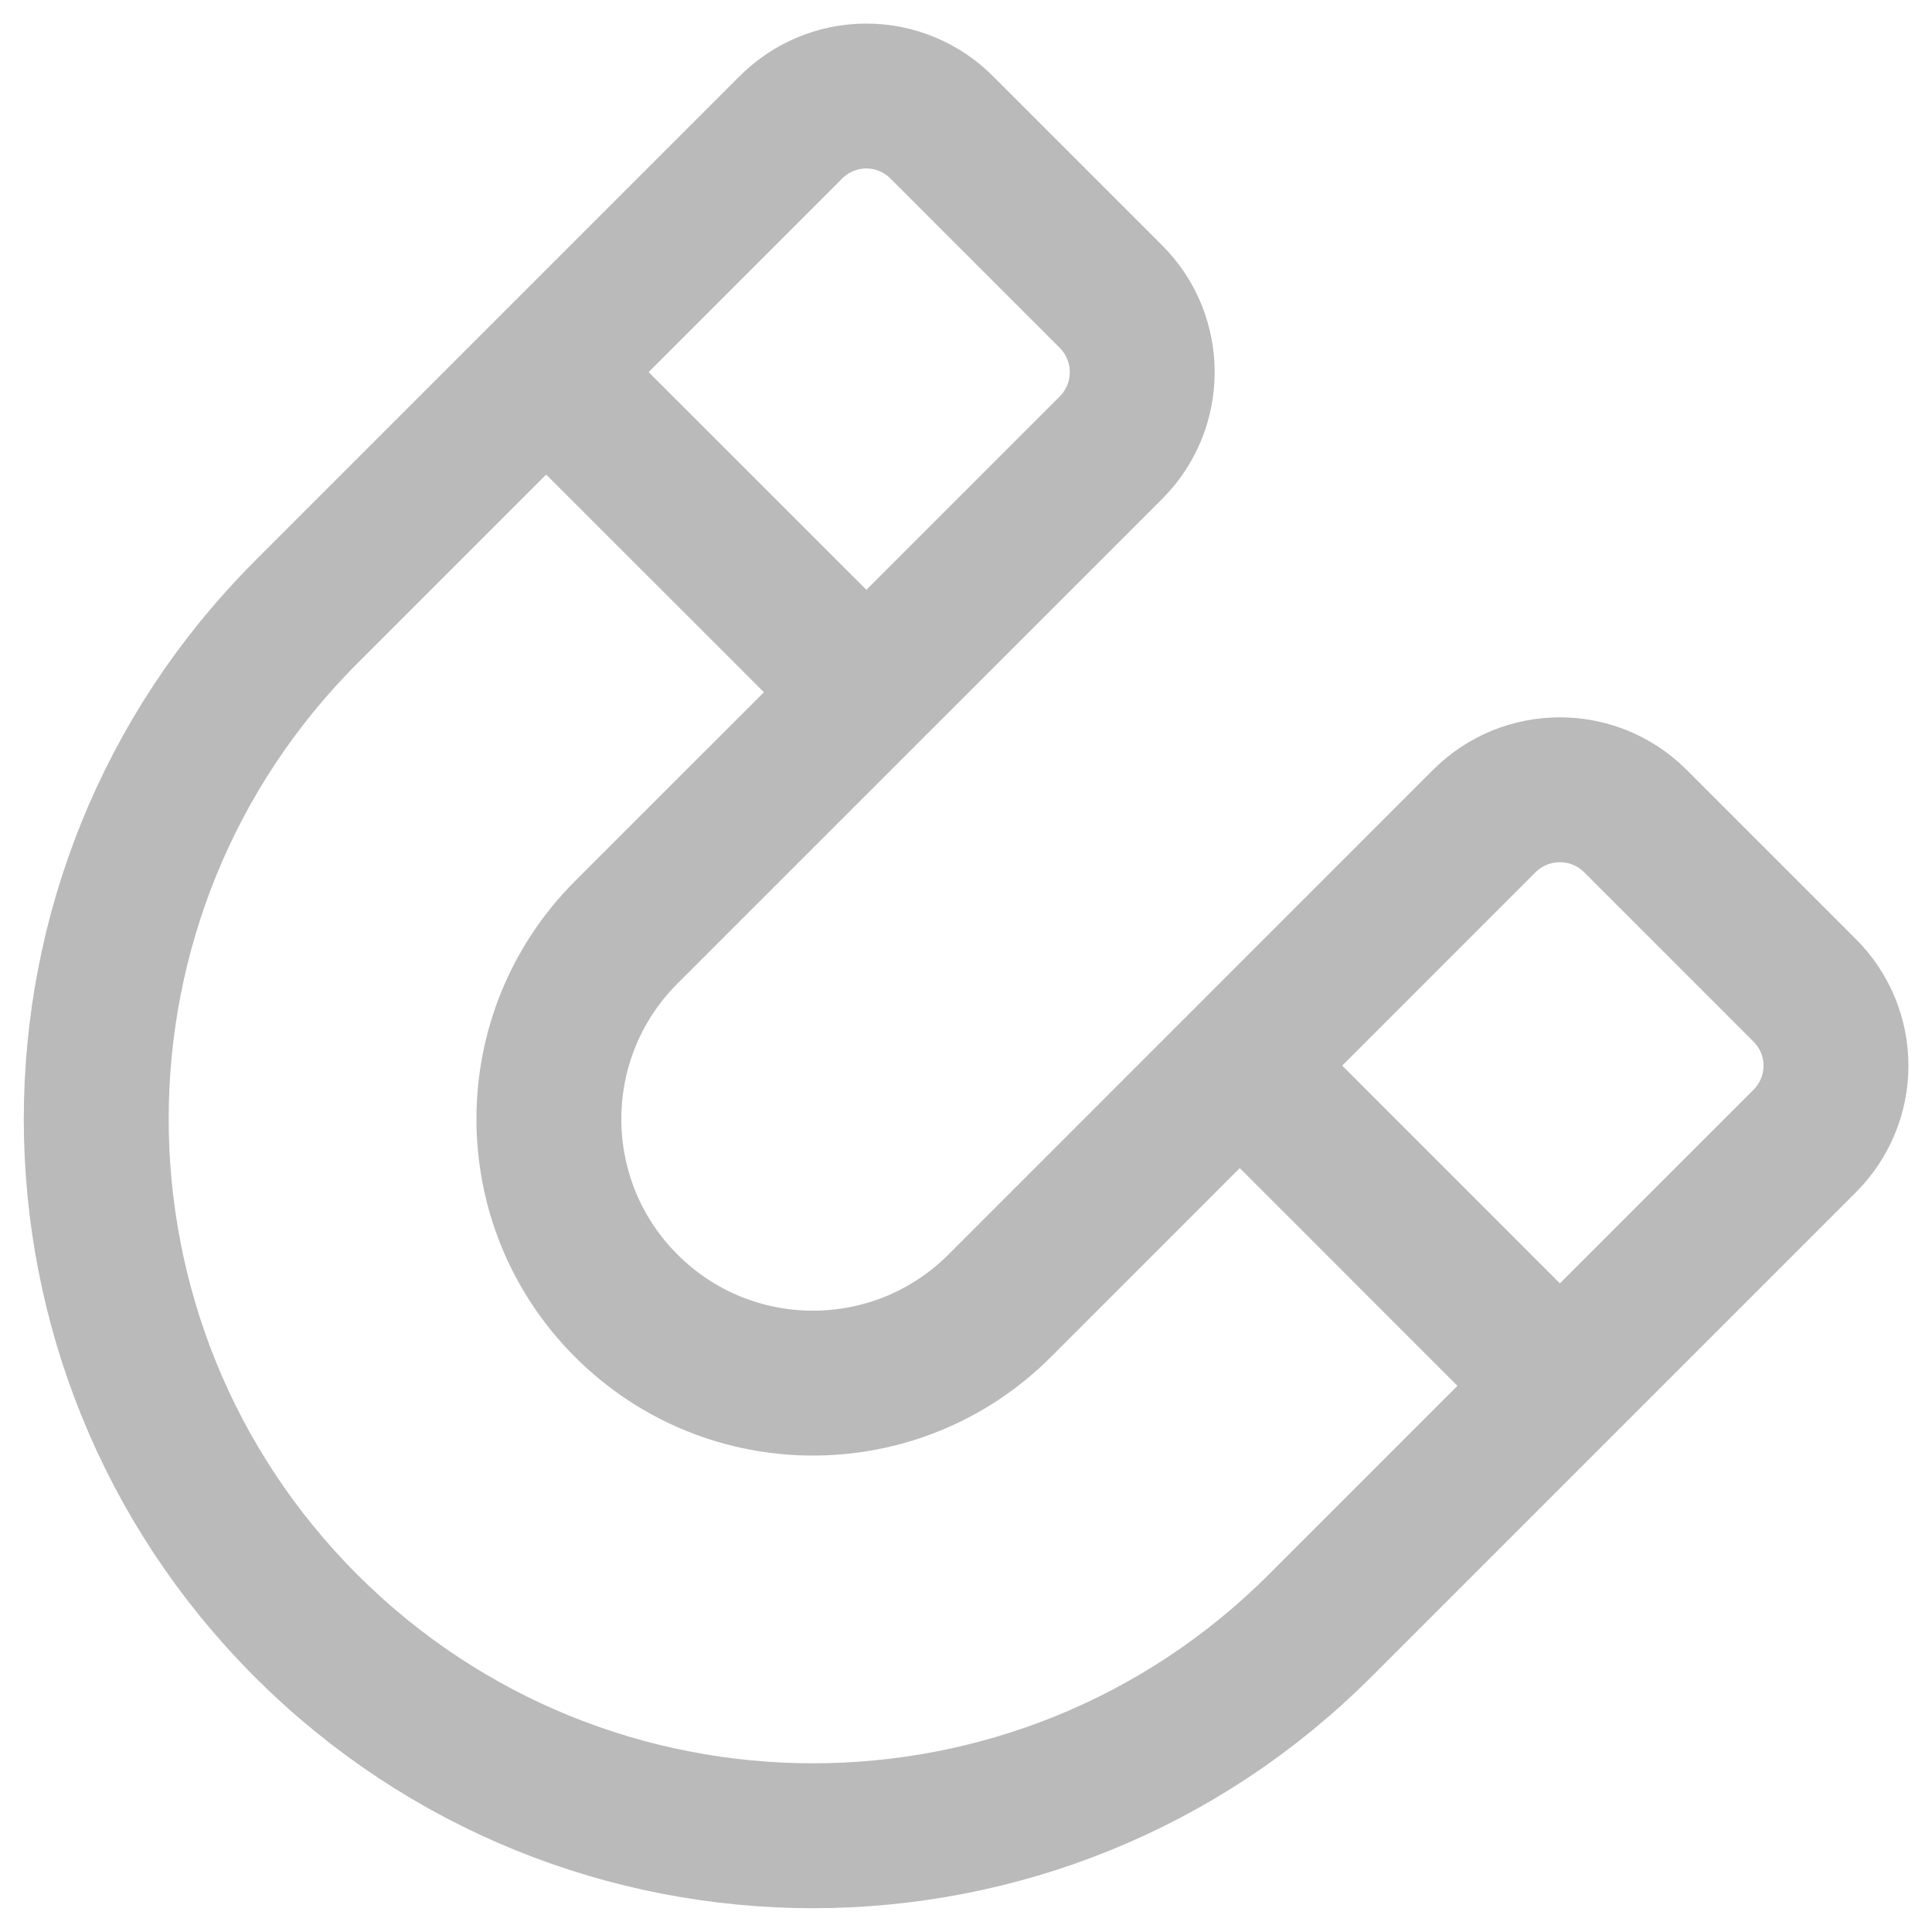
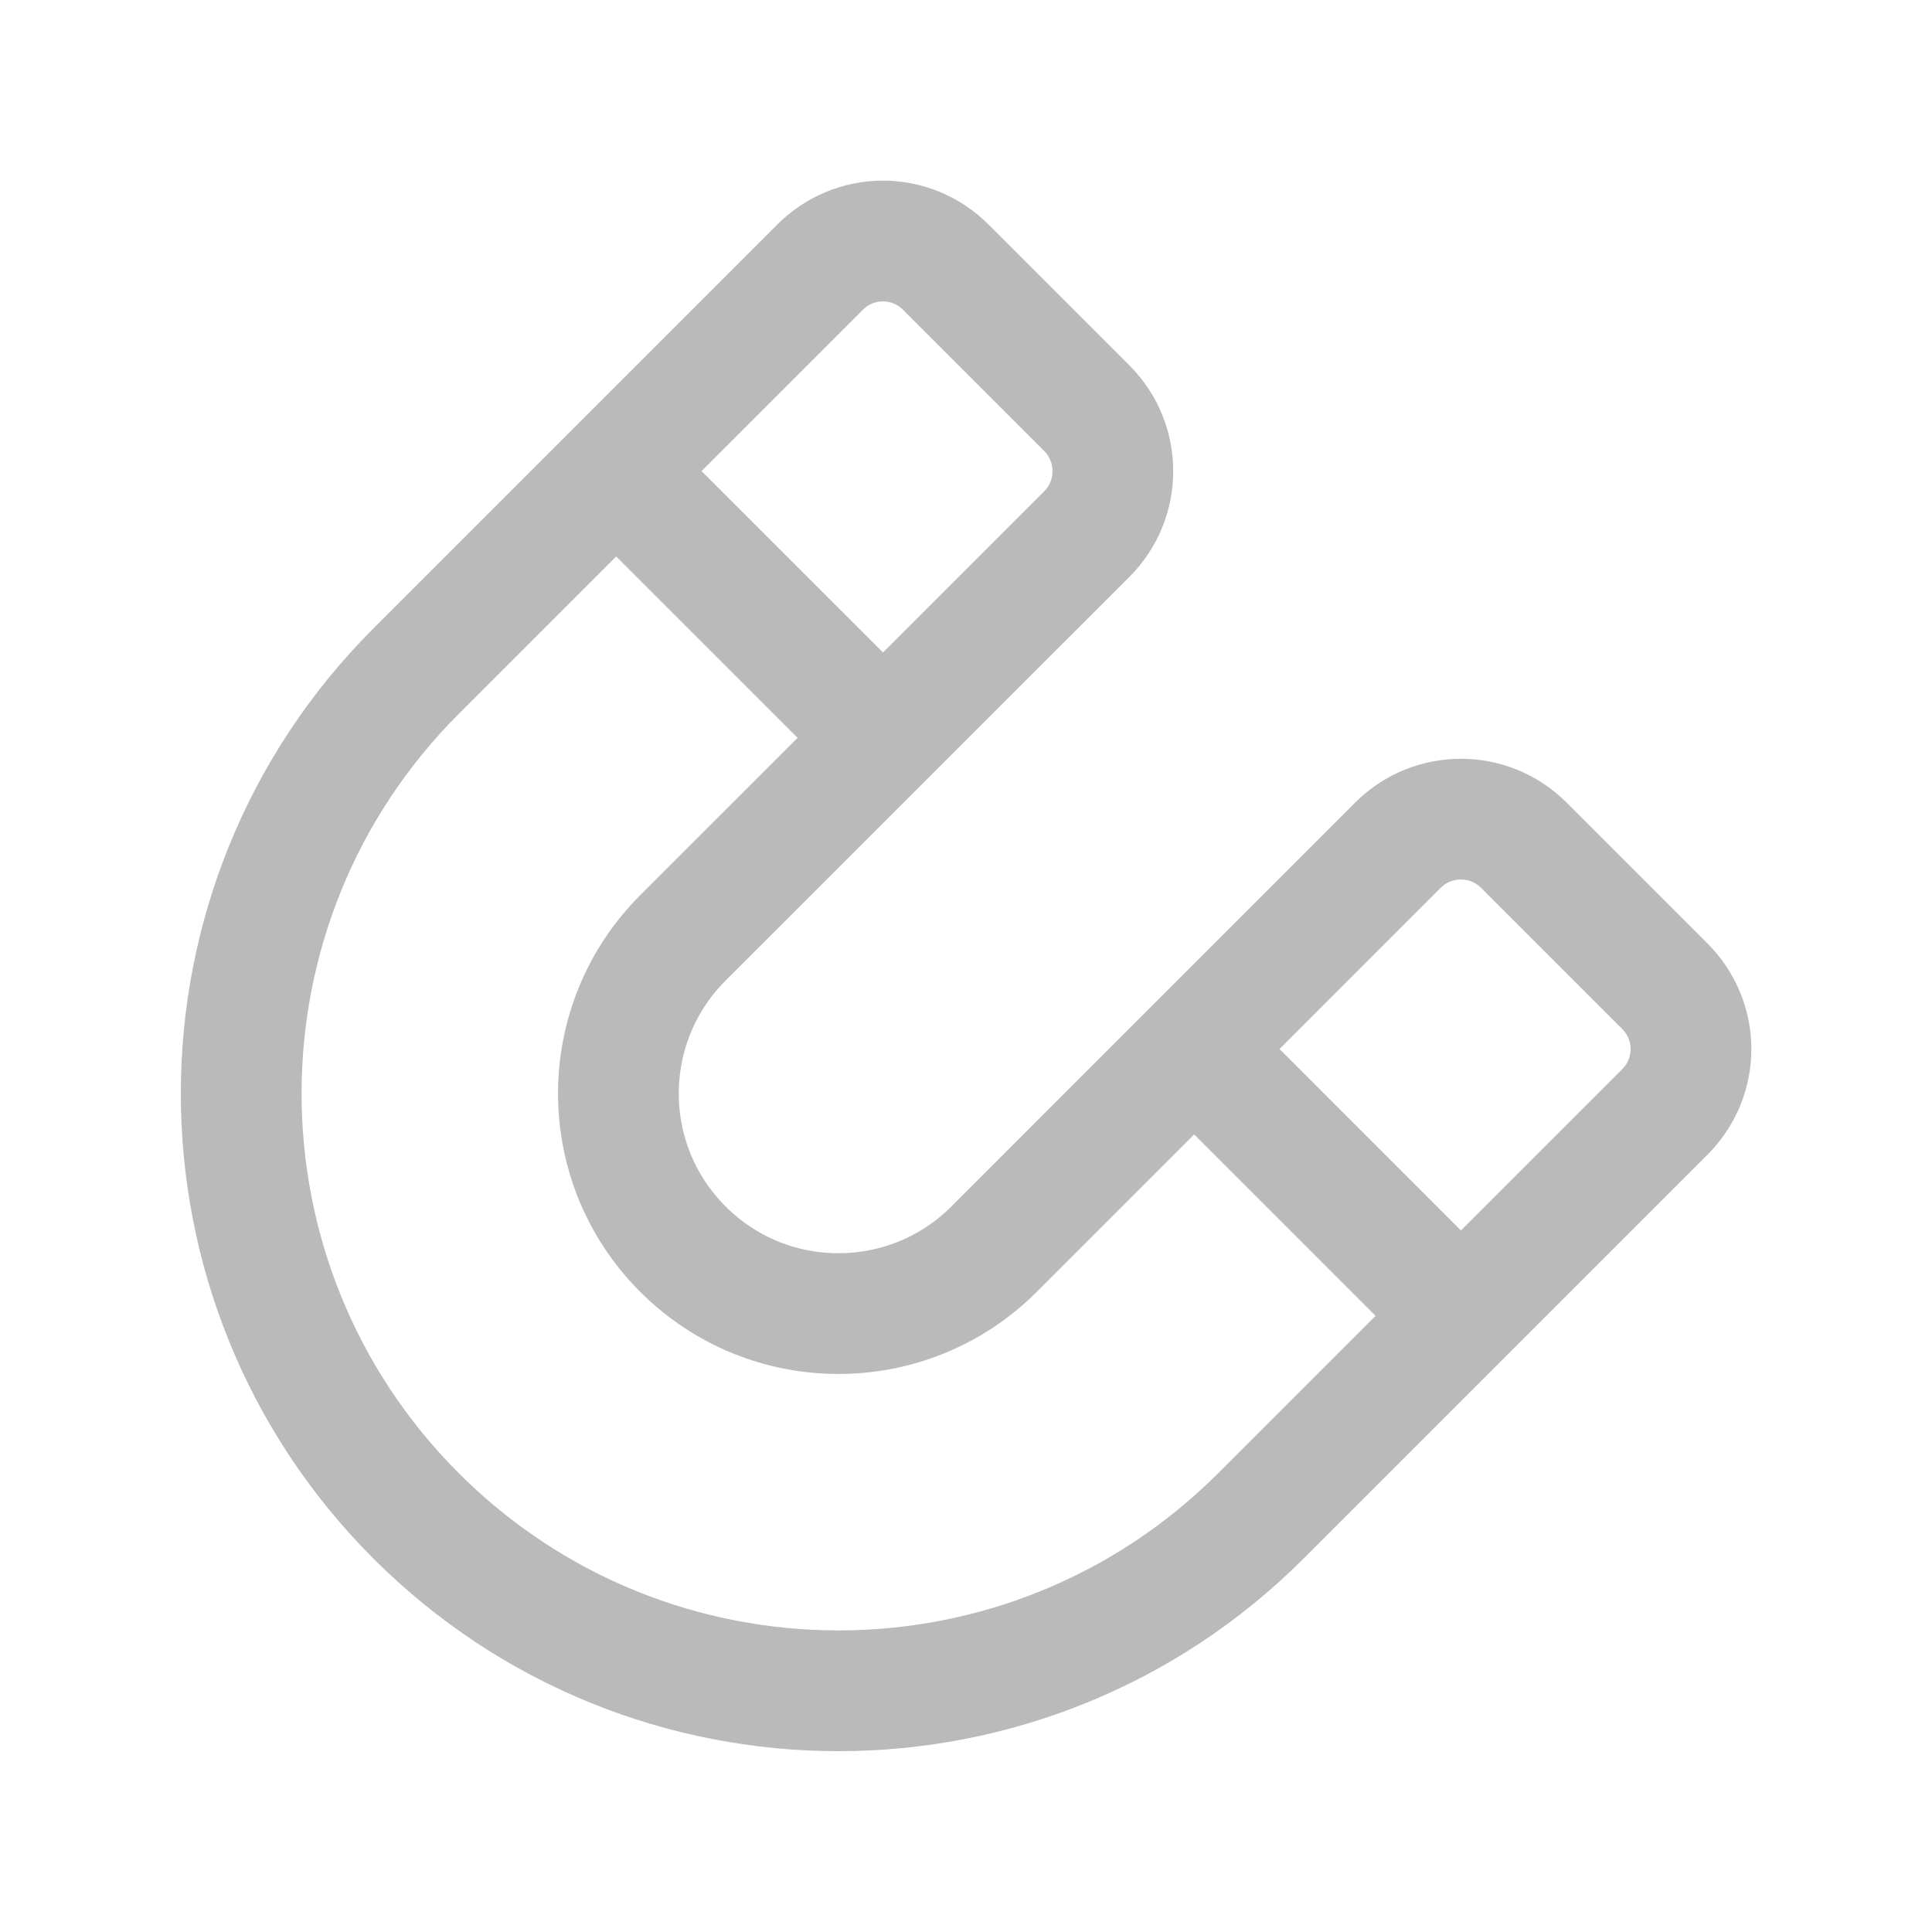
- <svg xmlns="http://www.w3.org/2000/svg" width="20px" height="20px" viewBox="0 0 20 20" version="1.1">
-   <g id="Page-1" stroke="none" stroke-width="1" fill="none" fill-rule="evenodd">
-     <g id="Magnetic-lasso" transform="translate(-2, -2)" stroke="#BABABA" stroke-width="1.5">
-       <g id="Group" transform="translate(2.995, 2.995)">
-         <line x1="15.153" y1="13.351" x2="11.839" y2="10.036" id="Path" />
-         <line x1="7.974" y1="6.171" x2="4.659" y2="2.857" id="Path" />
-         <path d="M8.754,0.324 L10.506,2.076 C10.937,2.508 10.937,3.207 10.506,3.639 L5.488,8.656 C4.42,9.724 4.42,11.455 5.488,12.522 L5.488,12.522 C6.555,13.59 8.286,13.59 9.354,12.522 L14.371,7.504 C14.803,7.073 15.502,7.073 15.934,7.504 L17.686,9.256 C17.894,9.463 18.011,9.744 18.011,10.037 C18.011,10.33 17.894,10.611 17.686,10.818 L12.668,15.836 C9.77,18.733 5.072,18.733 2.174,15.836 L2.174,15.836 C-0.723,12.938 -0.723,8.24 2.174,5.342 L7.192,0.324 C7.399,0.116 7.68,-0.001 7.973,-0.001 C8.266,-0.001 8.547,0.116 8.754,0.324 Z" id="Path" />
-       </g>
+ <svg xmlns="http://www.w3.org/2000/svg" width="24px" height="24px" viewBox="0 0 24 24" version="1.1">
+   <g id="Magnetic-selection" stroke="none" stroke-width="1" fill="none" fill-rule="evenodd">
+     <g id="Group" transform="translate(2.995, 2.995)" stroke="#BABABA" stroke-width="1.5">
+       <line x1="15.153" y1="13.351" x2="11.839" y2="10.036" id="Path" />
+       <line x1="7.974" y1="6.171" x2="4.659" y2="2.857" id="Path" />
+       <path d="M8.754,0.324 L10.506,2.076 C10.937,2.508 10.937,3.207 10.506,3.639 L5.488,8.656 C4.42,9.724 4.42,11.455 5.488,12.522 C6.555,13.59 8.286,13.59 9.354,12.522 L14.371,7.504 C14.803,7.073 15.502,7.073 15.934,7.504 L17.686,9.256 C17.894,9.463 18.011,9.744 18.011,10.037 C18.011,10.33 17.894,10.611 17.686,10.818 L12.668,15.836 C9.77,18.733 5.072,18.733 2.174,15.836 C-0.723,12.938 -0.723,8.24 2.174,5.342 L7.192,0.324 C7.399,0.116 7.68,-0.001 7.973,-0.001 C8.266,-0.001 8.547,0.116 8.754,0.324 Z" id="Path" />
    </g>
+     <polygon id="Path" points="-0.005 -0.005 24.005 -0.005 24.005 24.005 -0.005 24.005" />
  </g>
</svg>
